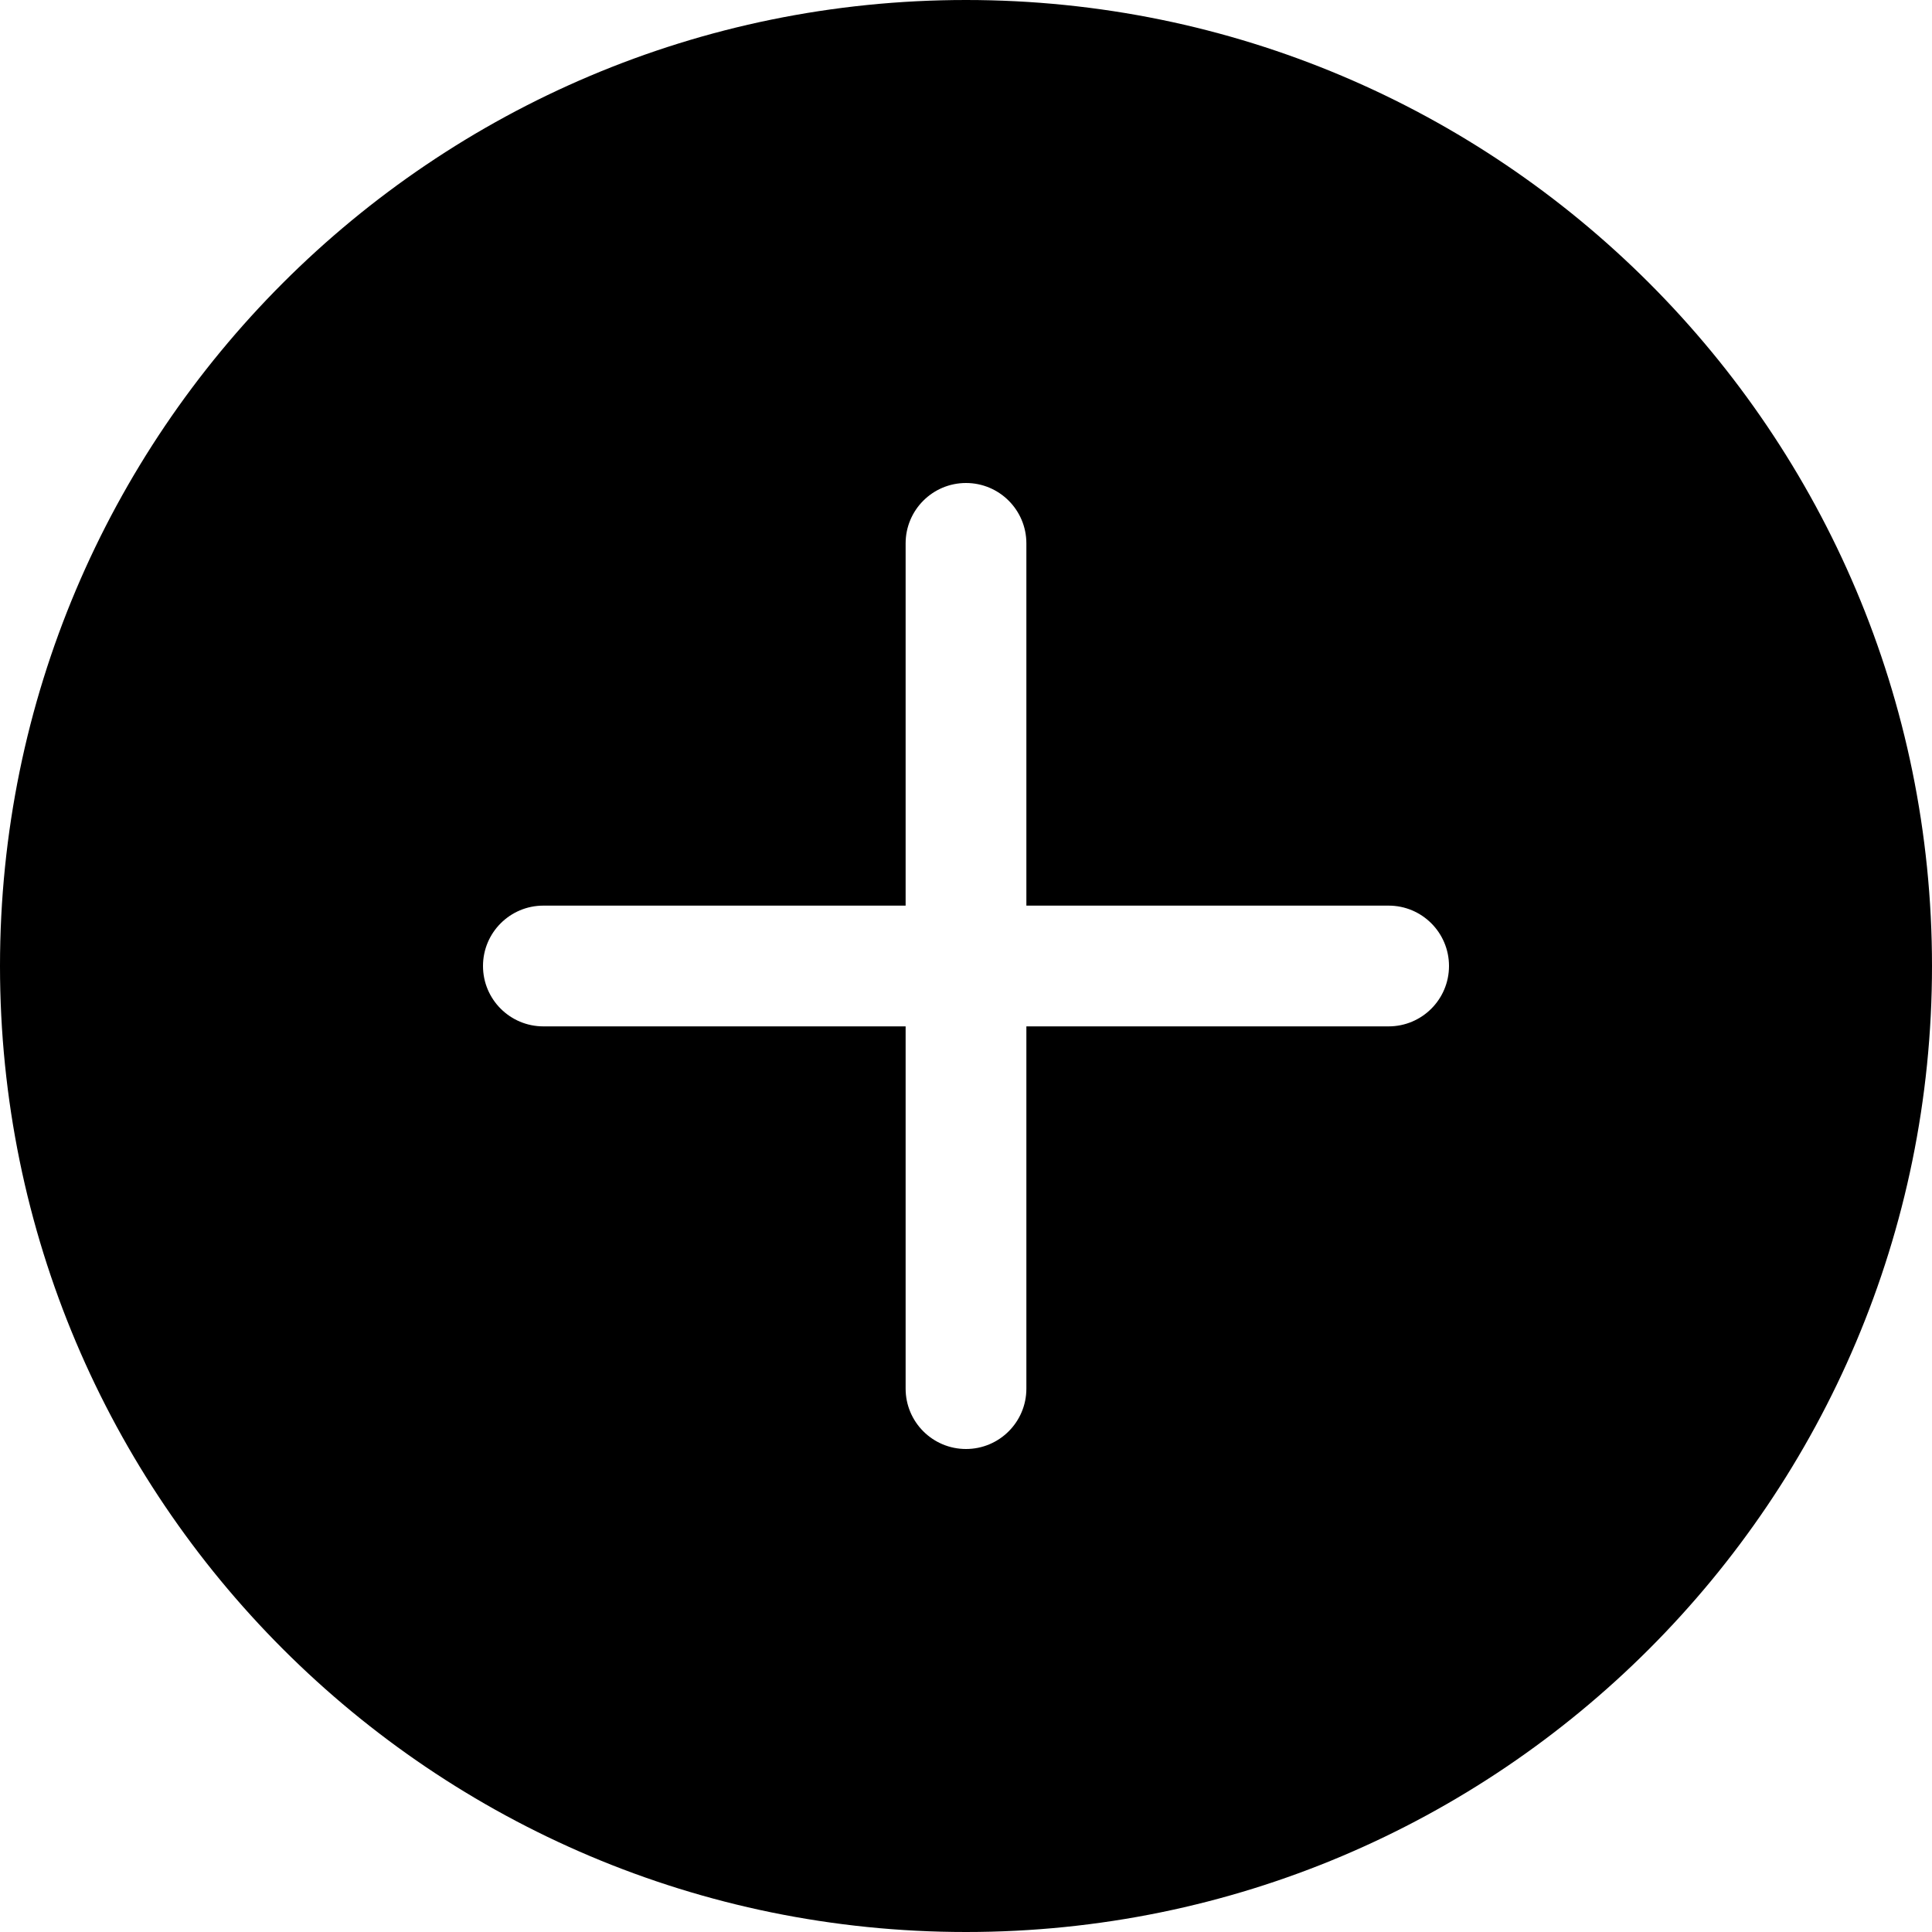
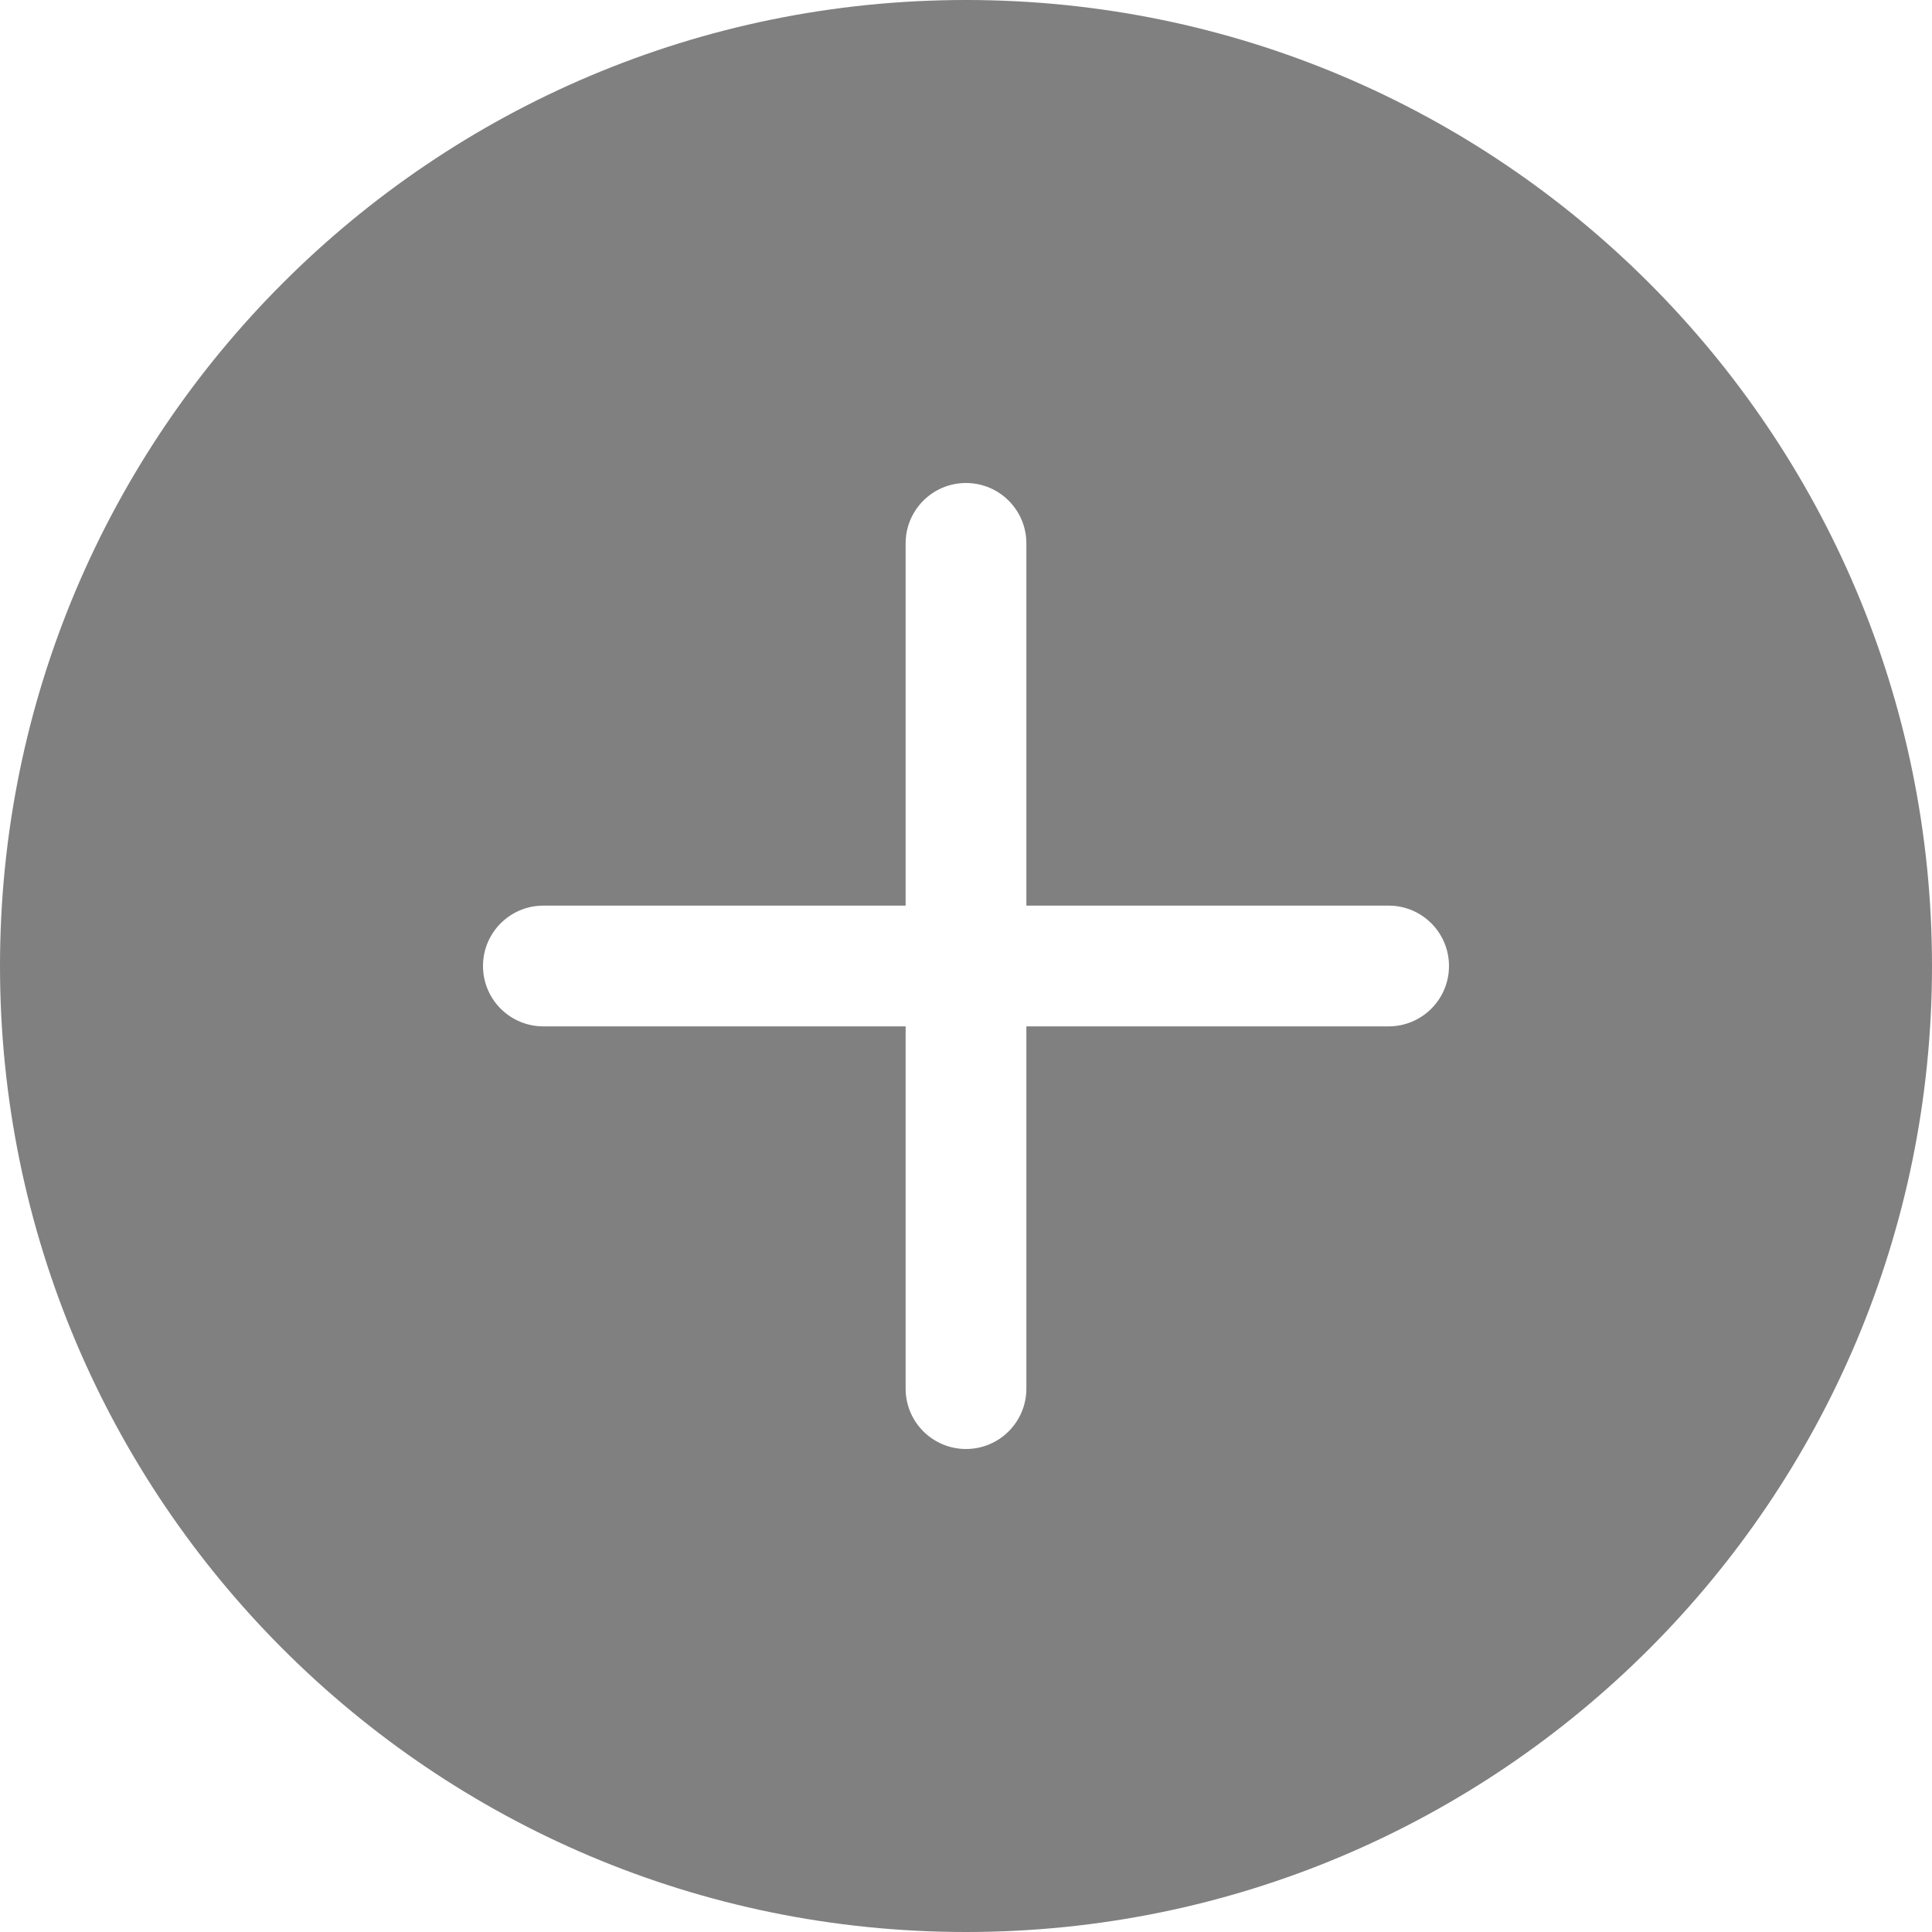
- <svg xmlns="http://www.w3.org/2000/svg" width="16" height="16" fill="currentColor" class="bi bi-plus-circle-fill" viewBox="0 0 16 16">
+ <svg xmlns="http://www.w3.org/2000/svg" width="16" height="16" fill="gray" class="bi bi-plus-circle-fill" viewBox="0 0 16 16">
  <path d="M16 8A8 8 0 1 1 0 8a8 8 0 0 1 16 0zM8.5 4.5a.5.5 0 0 0-1 0v3h-3a.5.5 0 0 0 0 1h3v3a.5.5 0 0 0 1 0v-3h3a.5.5 0 0 0 0-1h-3v-3z" />
</svg>
